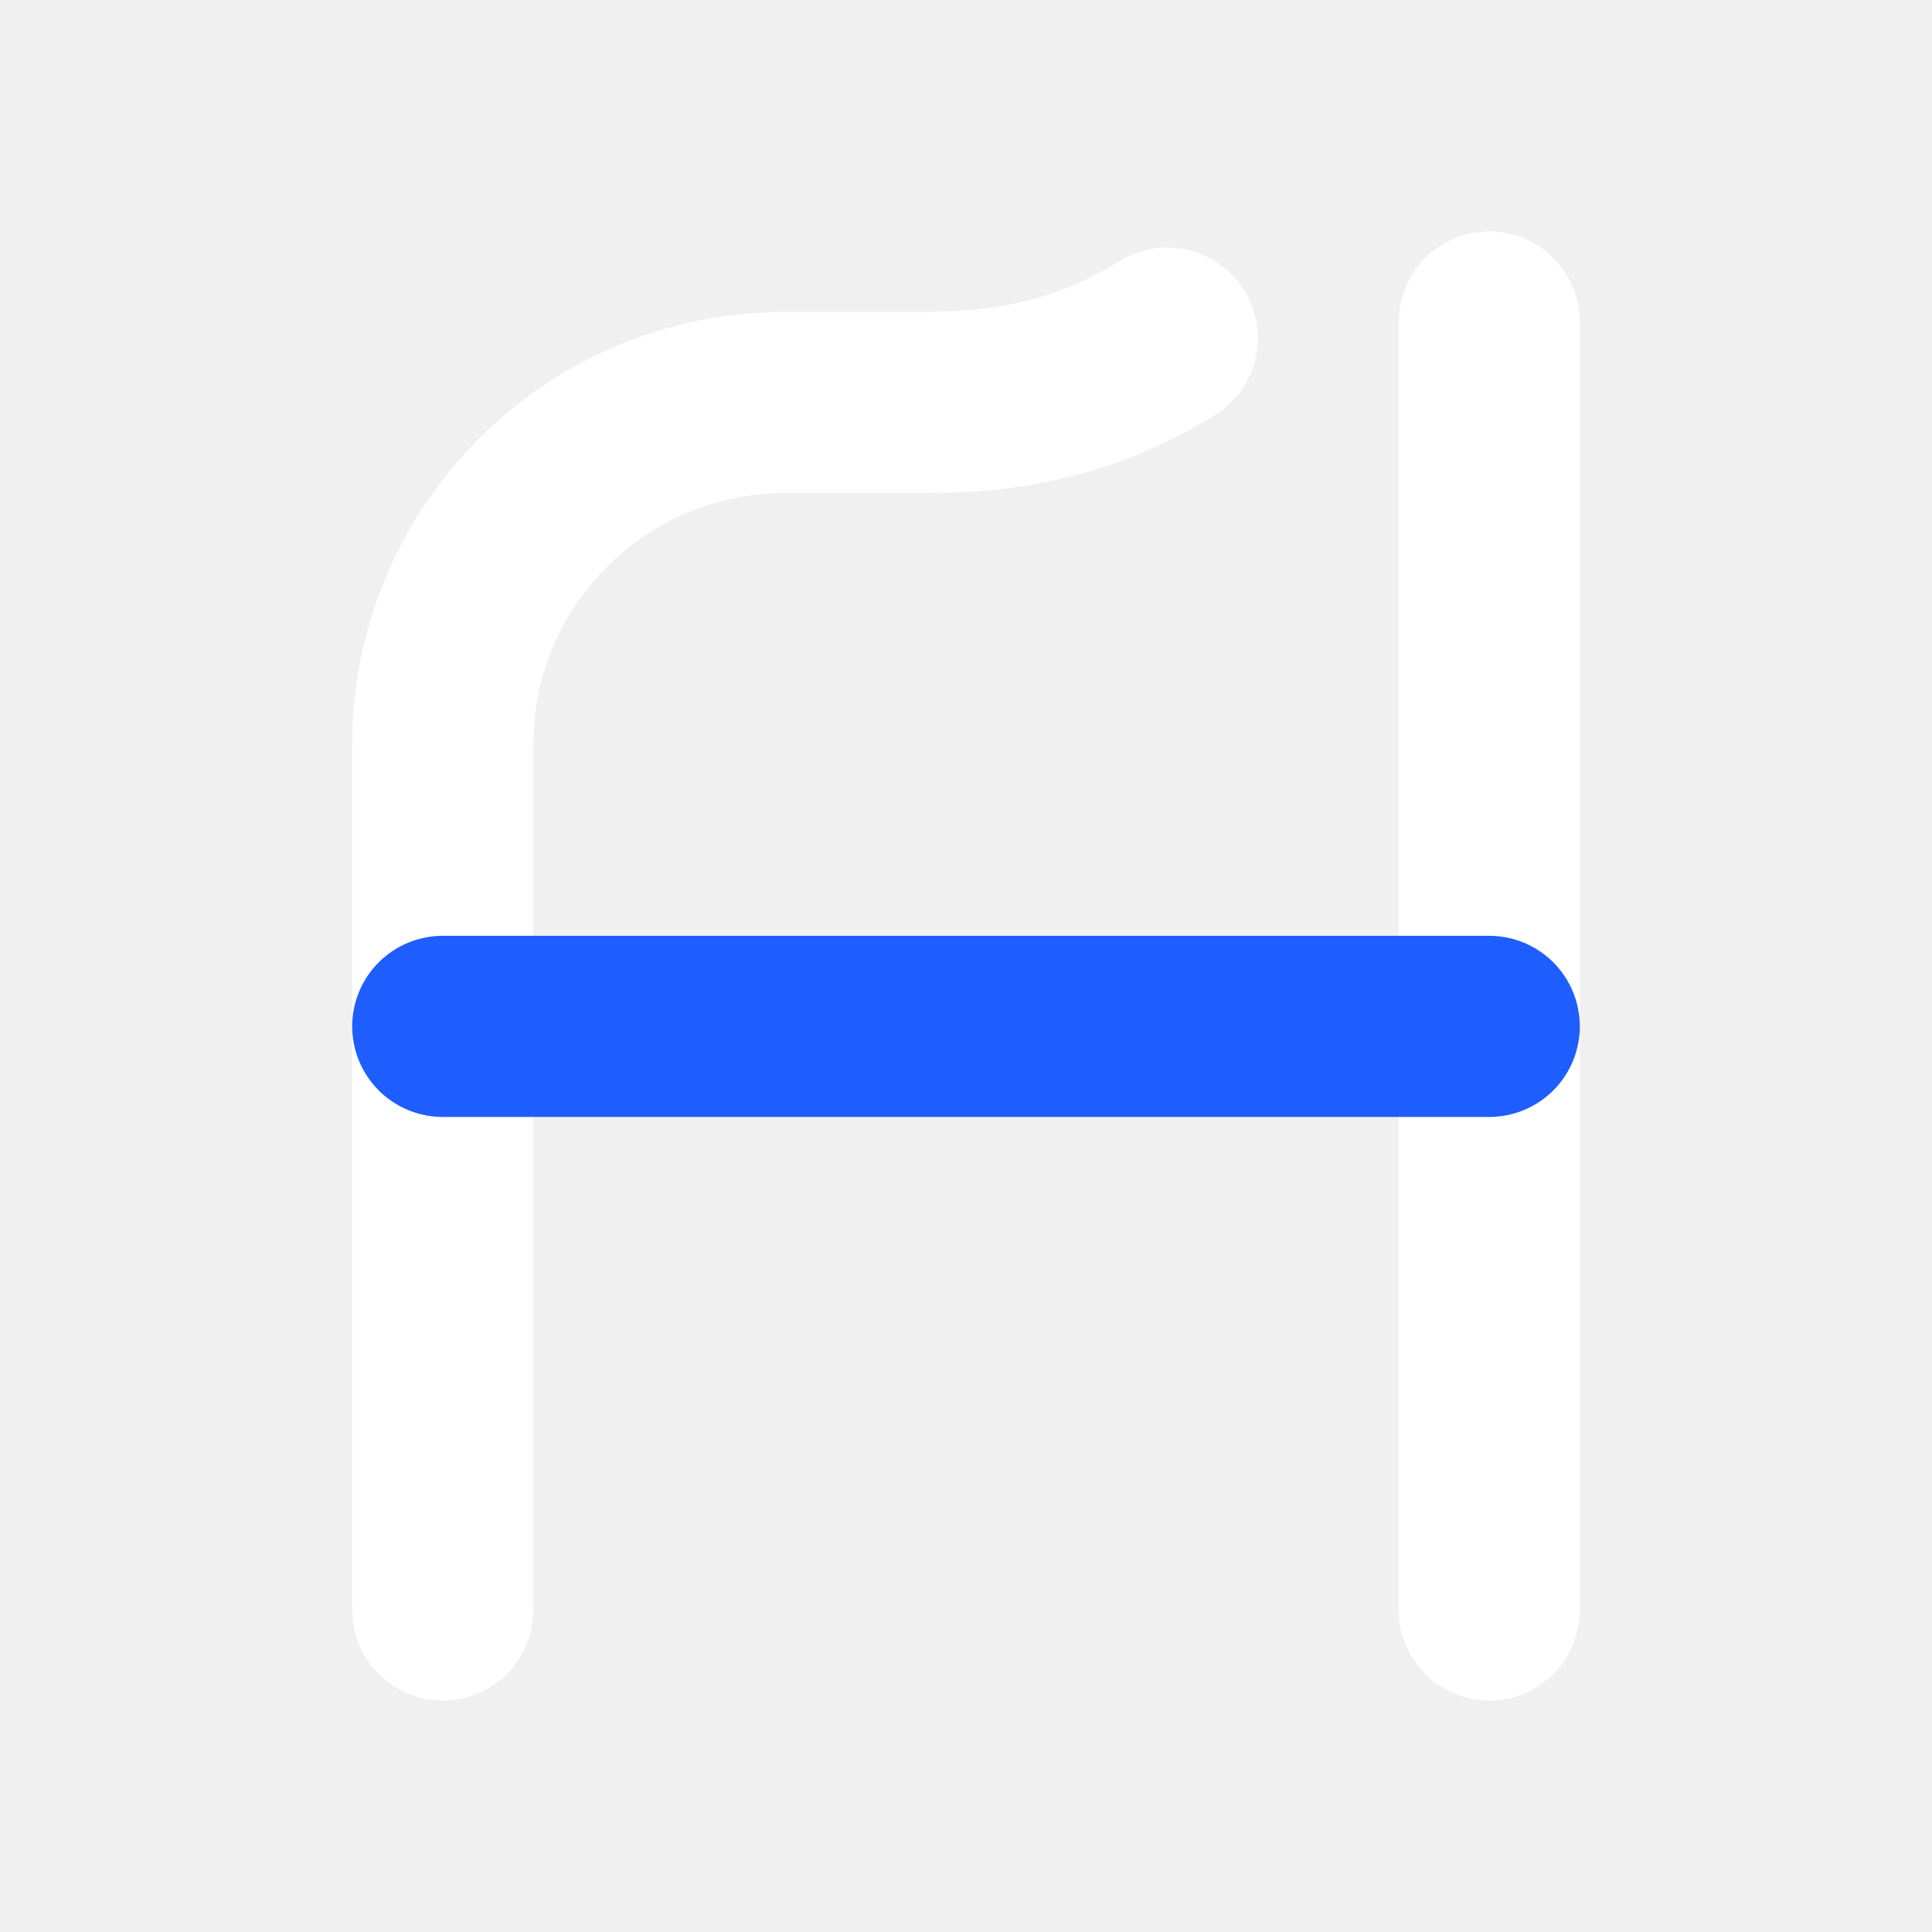
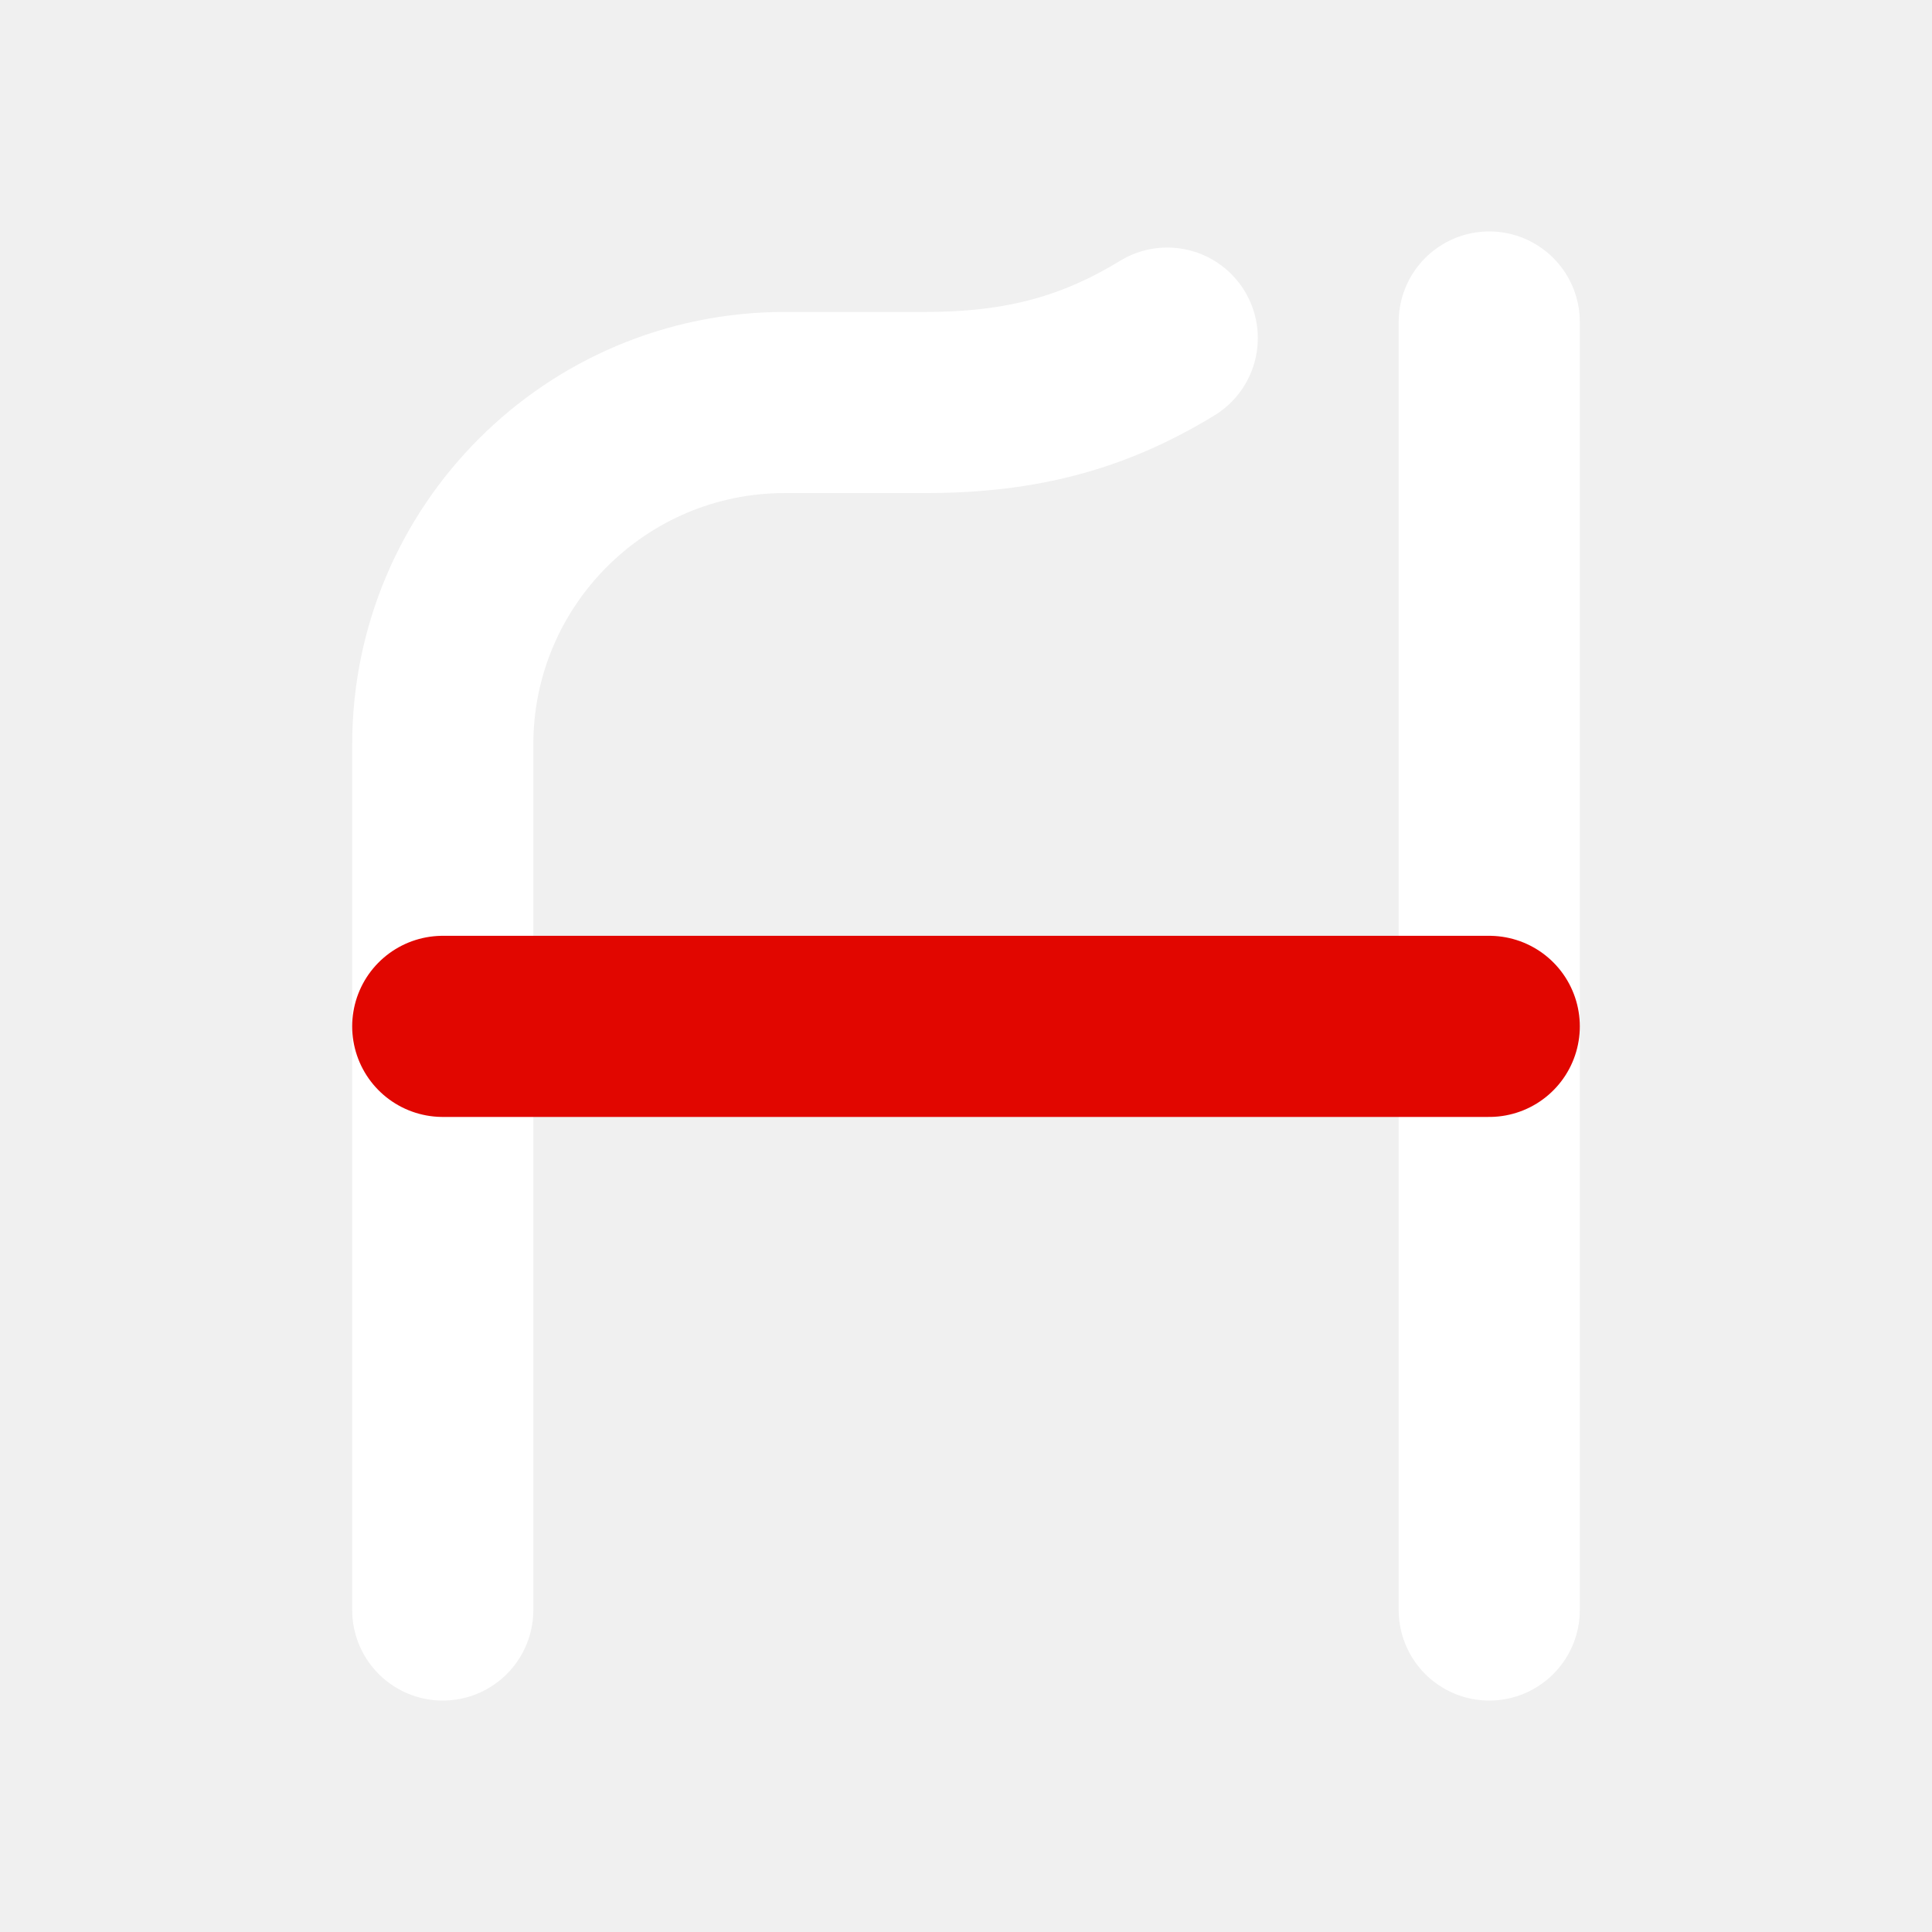
<svg xmlns="http://www.w3.org/2000/svg" viewBox="0 0 48 48" role="img" aria-label="Fan Hub">
  <path d="M11 40V18.5A8.5 8.5 0 0 1 19.5 10H23C25.4 10 27.2 9.5 29 8.4" stroke="#FFFFFF" fill="none" stroke-width="4.5" stroke-linecap="round" stroke-linejoin="round" />
  <path d="M37 8V40" stroke="#FFFFFF" fill="none" stroke-width="4.5" stroke-linecap="round" stroke-linejoin="round" />
-   <path d="M11 25.5H37" stroke="#1E5EFF" fill="none" stroke-width="4.5" stroke-linecap="round" stroke-linejoin="round" />
+   <path d="M11 25.5H37" stroke="#E10600" fill="none" stroke-width="4.5" stroke-linecap="round" stroke-linejoin="round" />
</svg>
